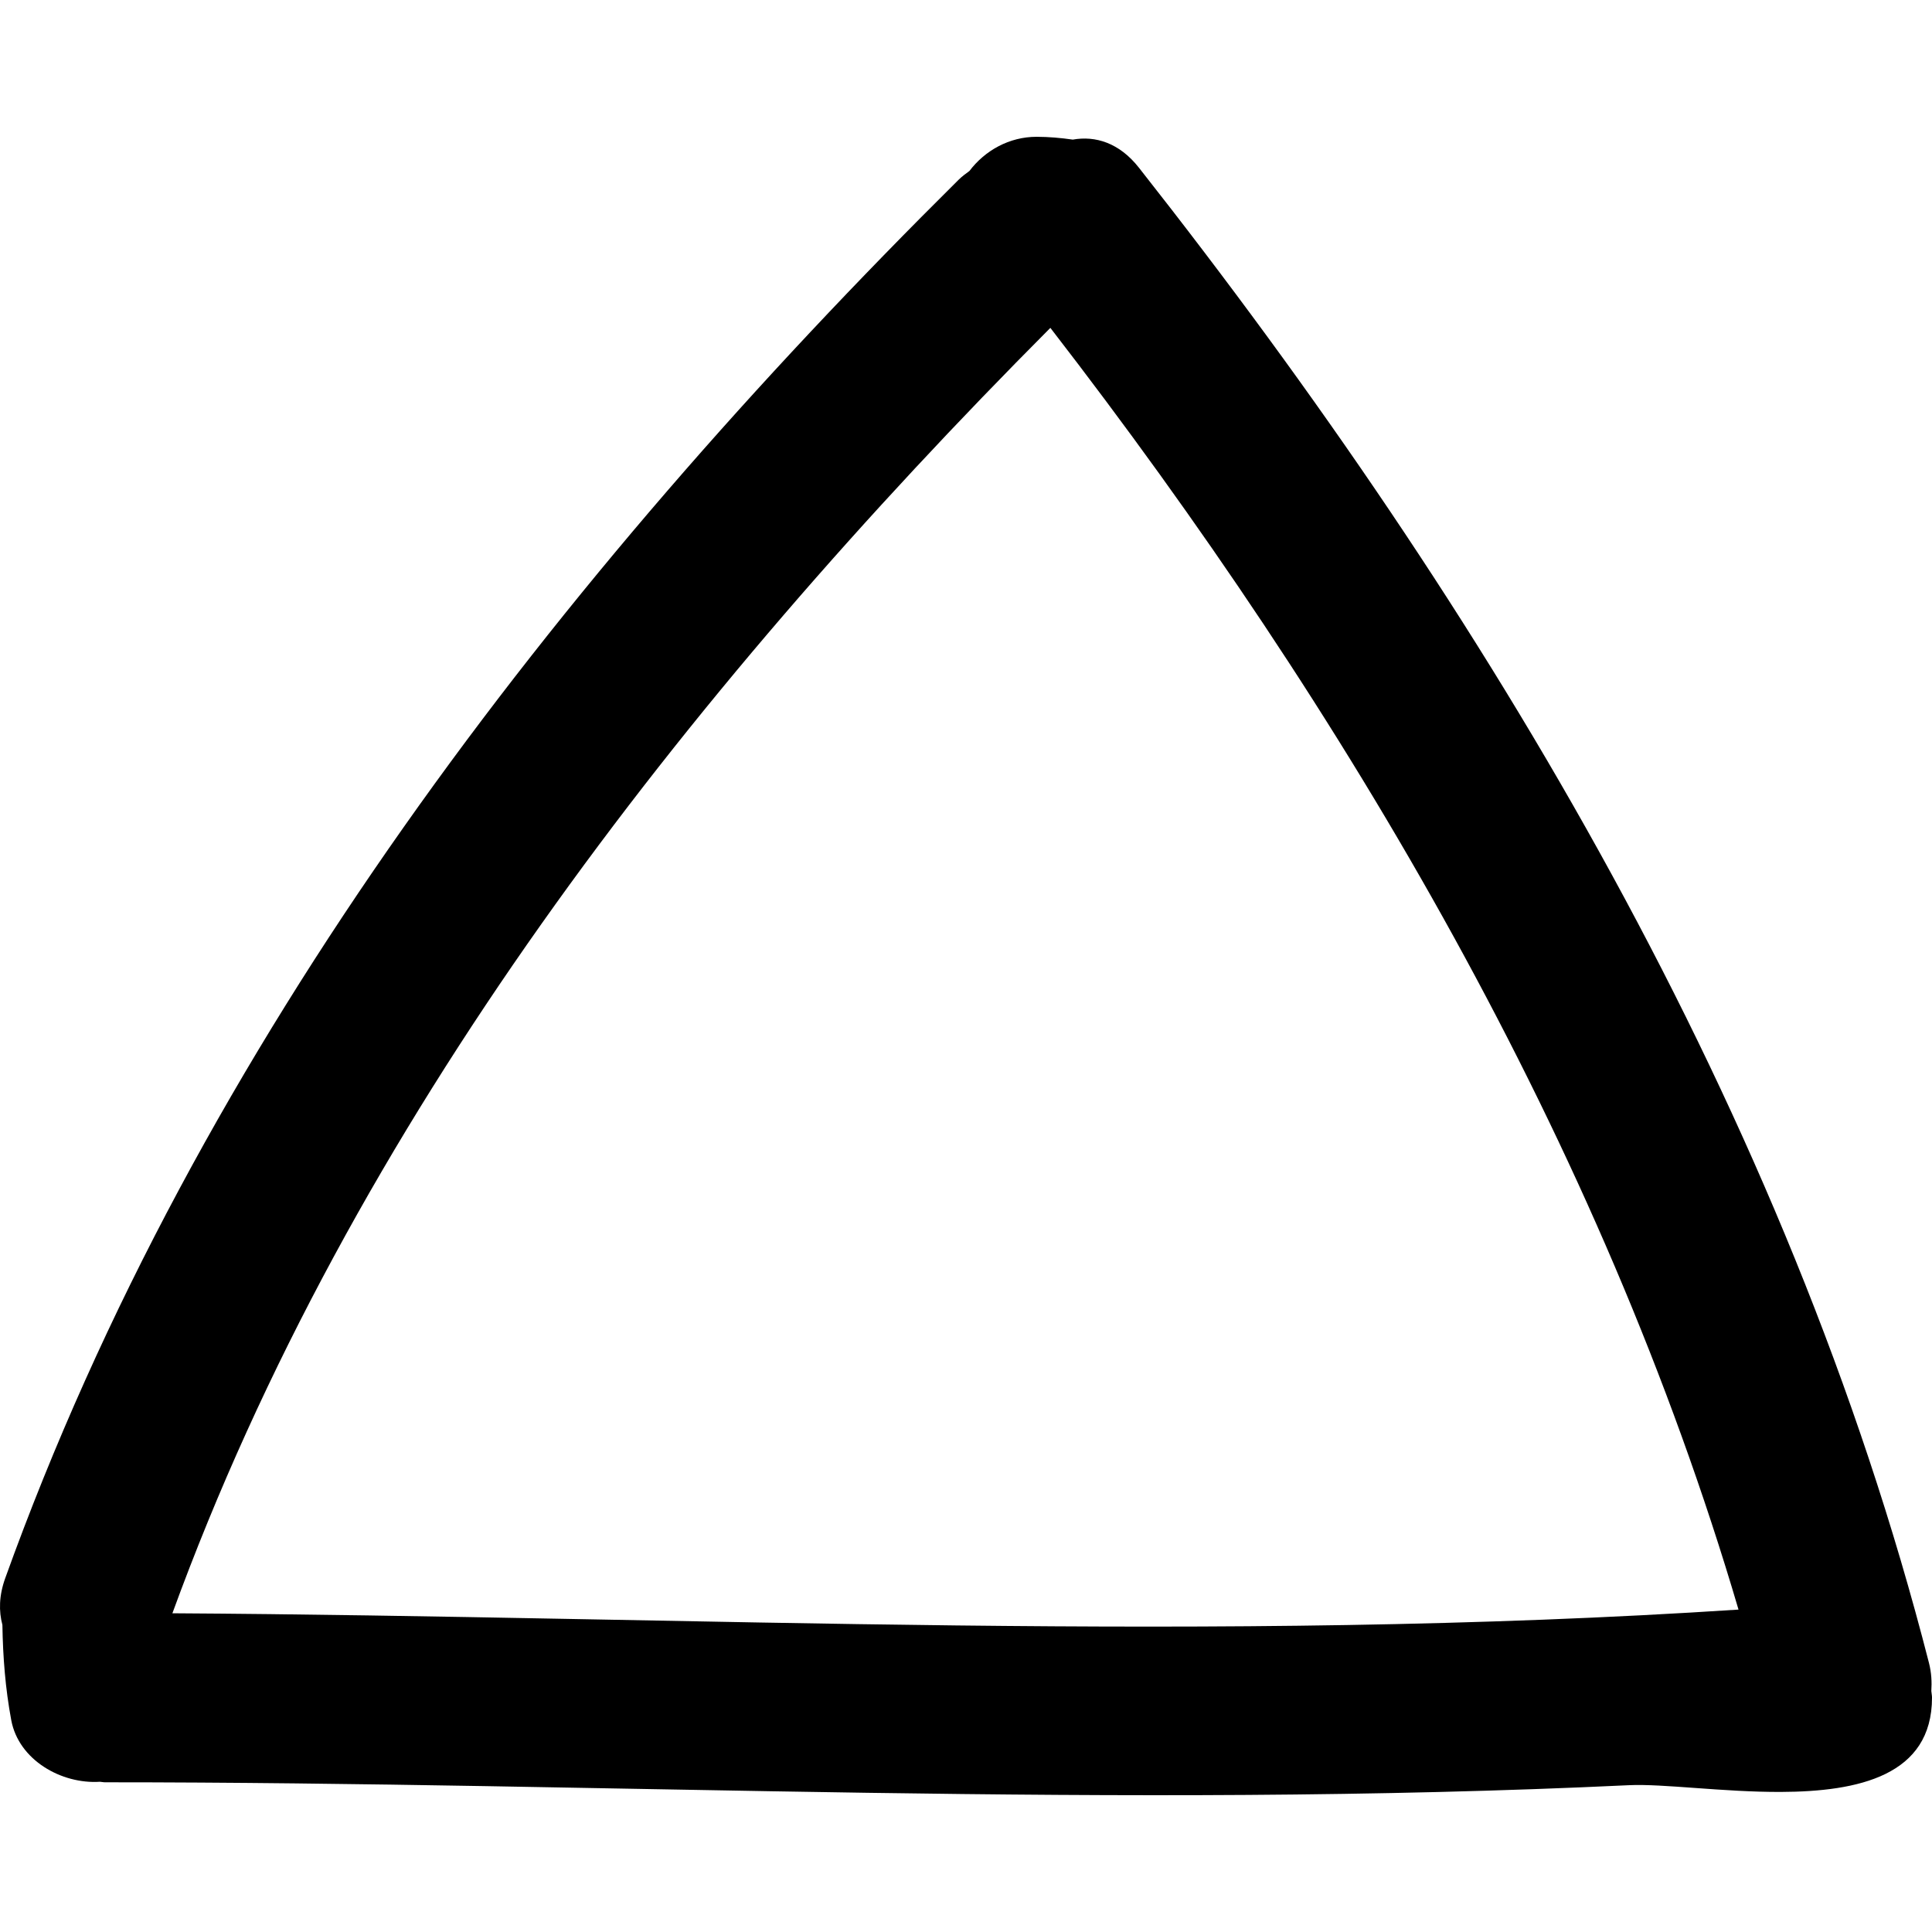
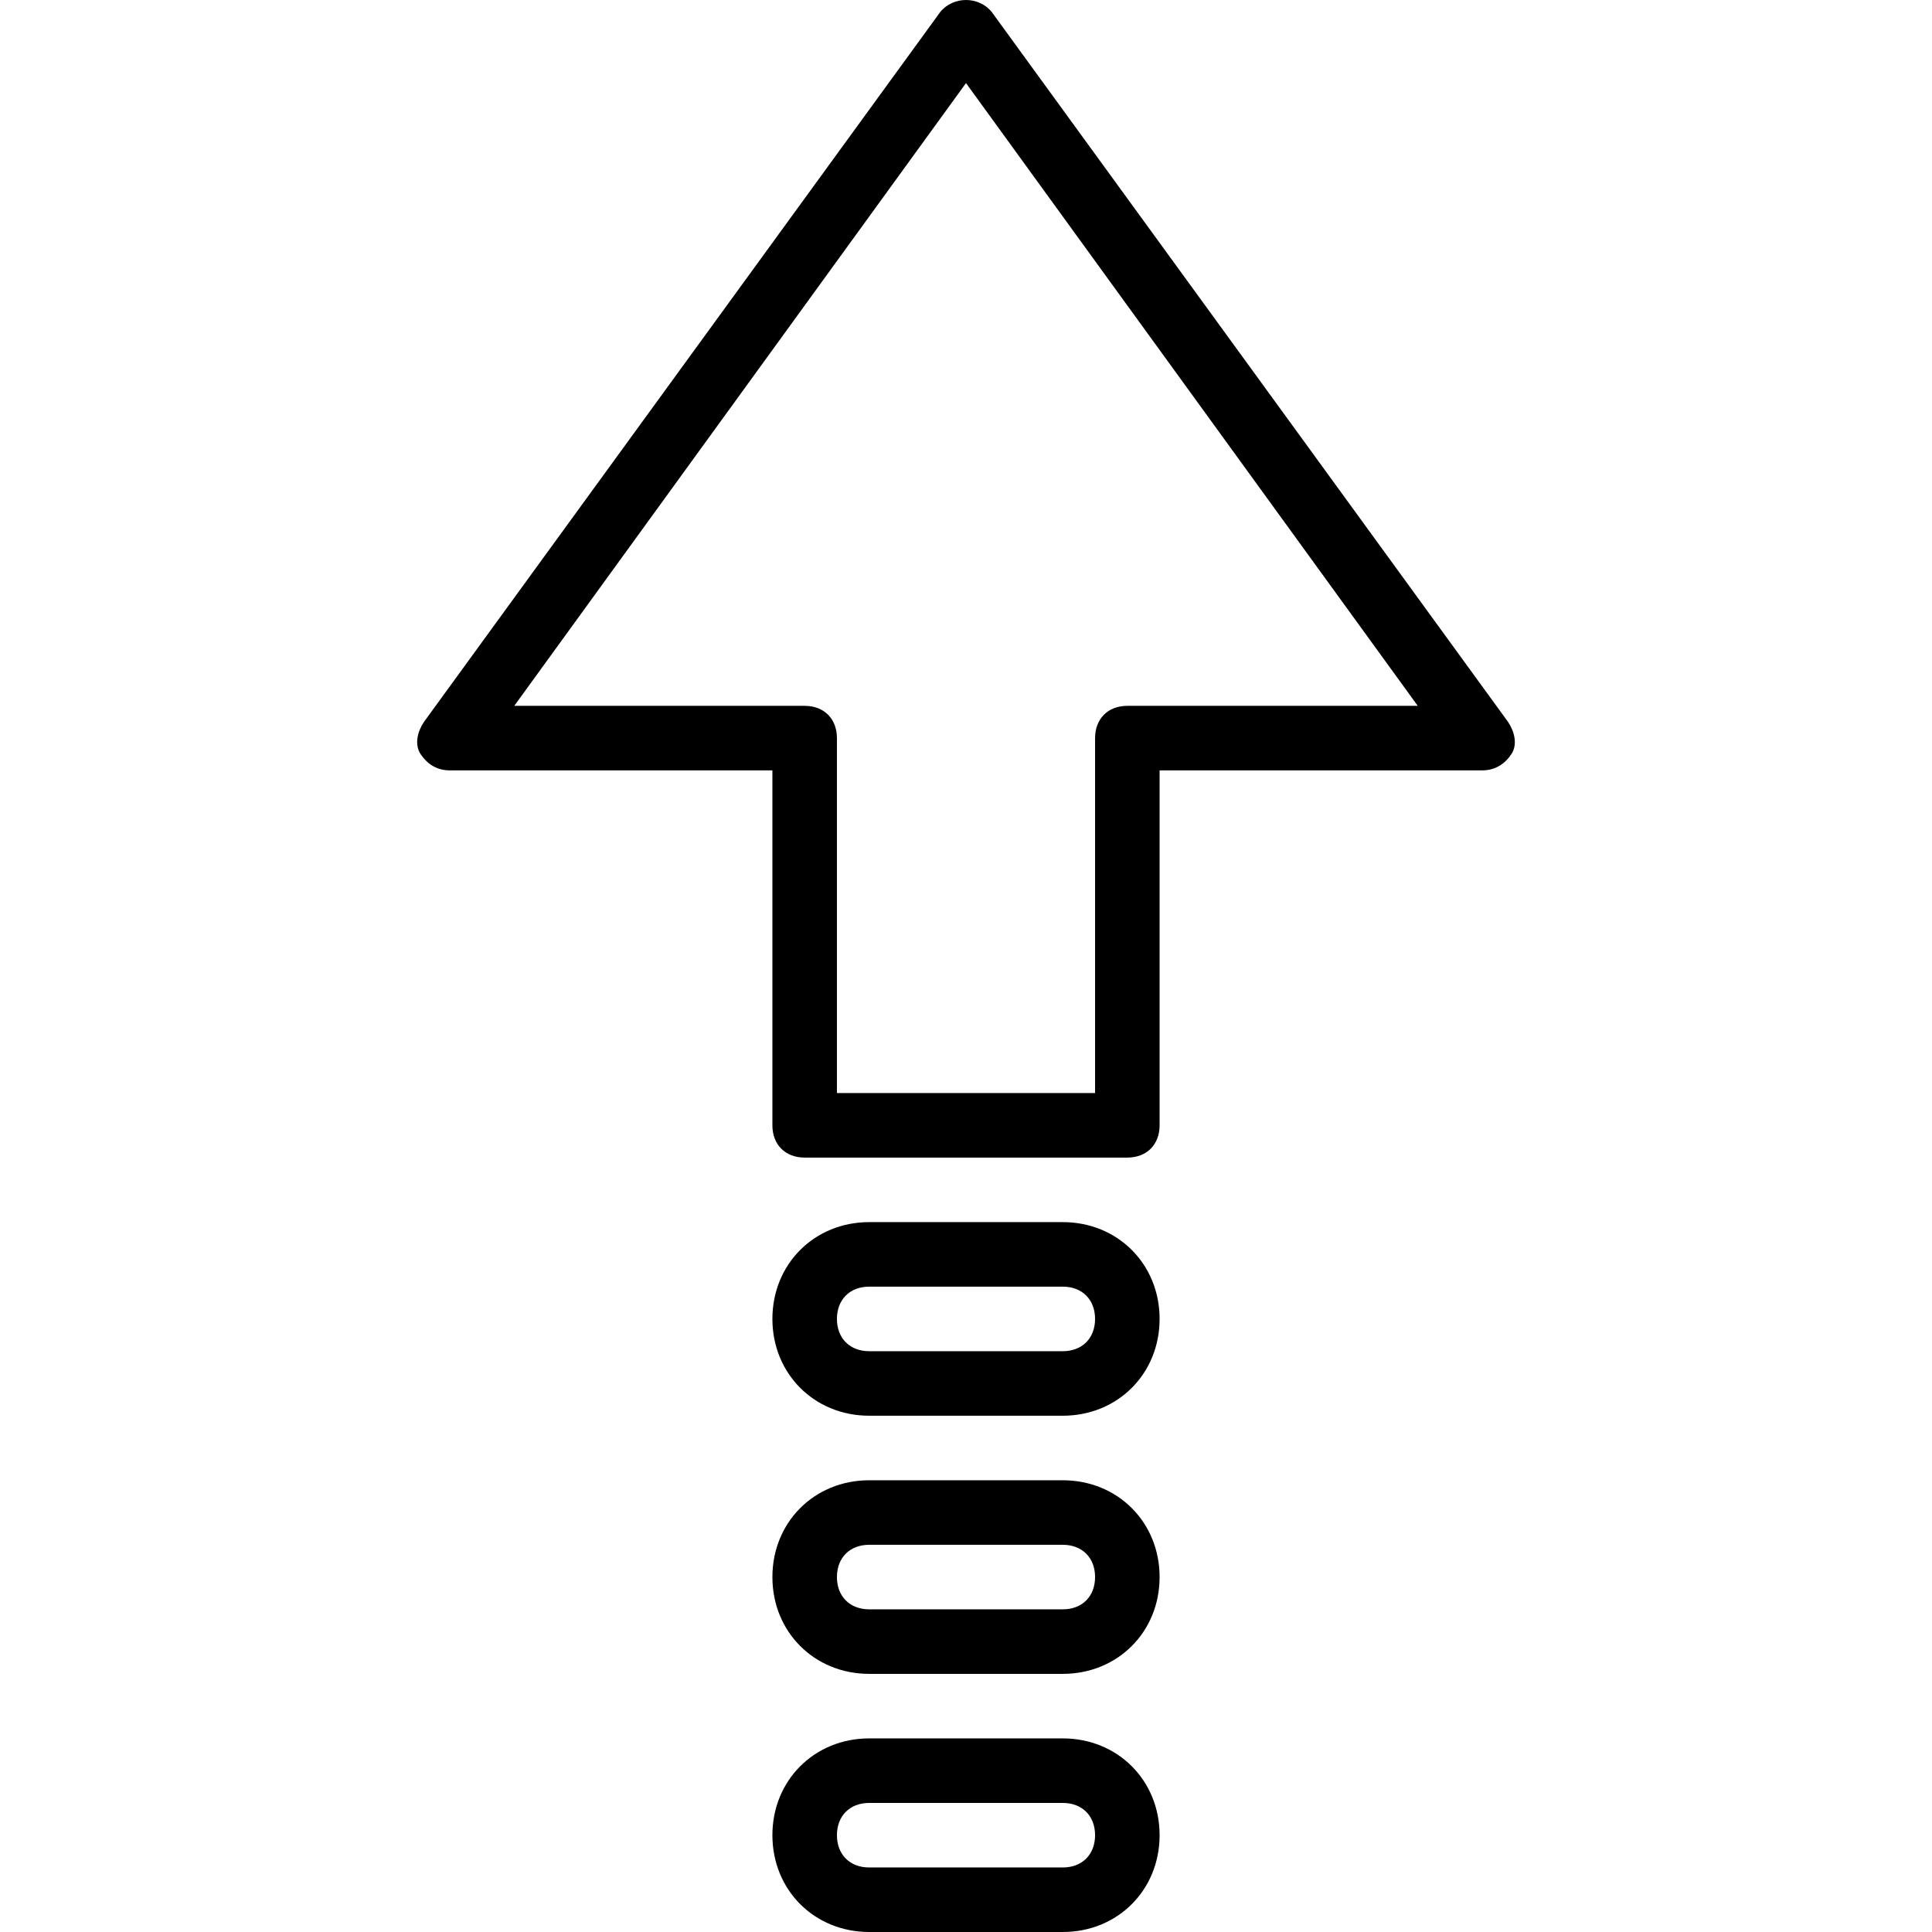
- <svg xmlns="http://www.w3.org/2000/svg" class="svg-icon" style="width: 1em; height: 1em;vertical-align: middle;fill: currentColor;overflow: hidden;" version="1.1" id="Capa_1" viewBox="0 0 415.155 415.154" xml:space="preserve">
-   <g>
+ <svg xmlns="http://www.w3.org/2000/svg" class="svg-icon" style="width: 1em; height: 1em;vertical-align: middle;fill: currentColor;overflow: hidden;" version="1.1" id="Layer_1" viewBox="0 0 510.933 510.933" xml:space="preserve">
+   <g transform="translate(1 1)">
    <g>
-       <path d="M414.505,357.34c-30.336-118.434-94.689-225.955-169.777-321.316c-4.22-5.36-9.369-6.889-14.208-6.025    c-2.575-0.37-5.149-0.599-7.76-0.604c-5.859-0.005-11.1,2.927-14.444,7.343c-0.785,0.576-1.572,1.145-2.326,1.886    C119.701,124.187,42.602,223.84,1.117,339.141c-1.346,3.747-1.384,7.089-0.602,10.019c0.109,6.87,0.632,13.66,1.902,20.47    c1.597,8.576,10.786,13.786,19.058,13.243c0.376,0.021,0.704,0.111,1.092,0.111c109.187,0,218.297,5.81,327.454,0.625    c7.322-0.351,20.245,1.493,32.661,1.447c16.696-0.062,32.474-3.524,32.474-20.271c0-0.482-0.111-0.944-0.147-1.411    C415.129,361.474,415.053,359.493,414.505,357.34z M37.044,346.666C75.563,241.055,146.995,149.501,225.706,70.452    c63.749,82.471,118.327,175.07,147.871,275.422C261.496,353.217,149.247,347.347,37.044,346.666z" />
+       <g>
+         <path d="M397.827,189.933L261.293,2.2c-3.413-4.267-10.24-4.267-13.653,0L111.107,189.933c-1.707,2.56-2.56,5.973-0.853,8.533     c1.707,2.56,4.267,4.267,7.68,4.267h85.333V296.6c0,5.12,3.413,8.533,8.533,8.533h85.333c5.12,0,8.533-3.413,8.533-8.533v-93.867     H391c3.413,0,5.973-1.707,7.68-4.267S399.533,192.493,397.827,189.933z M297.133,185.667c-5.12,0-8.533,3.413-8.533,8.533v93.867     h-68.267V194.2c0-5.12-3.413-8.533-8.533-8.533H135L254.467,20.973l119.467,164.693H297.133z" />
+         <path d="M280.067,322.2h-51.2c-14.507,0-25.6,11.093-25.6,25.6c0,14.507,11.093,25.6,25.6,25.6h51.2     c14.507,0,25.6-11.093,25.6-25.6C305.667,333.293,294.573,322.2,280.067,322.2z M280.067,356.333h-51.2     c-5.12,0-8.533-3.413-8.533-8.533s3.413-8.533,8.533-8.533h51.2c5.12,0,8.533,3.413,8.533,8.533S285.187,356.333,280.067,356.333     z" />
+         <path d="M280.067,390.467h-51.2c-14.507,0-25.6,11.093-25.6,25.6s11.093,25.6,25.6,25.6h51.2c14.507,0,25.6-11.093,25.6-25.6     S294.573,390.467,280.067,390.467z M280.067,424.6h-51.2c-5.12,0-8.533-3.413-8.533-8.533s3.413-8.533,8.533-8.533h51.2     c5.12,0,8.533,3.413,8.533,8.533S285.187,424.6,280.067,424.6z" />
+         <path d="M280.067,458.733h-51.2c-14.507,0-25.6,11.093-25.6,25.6s11.093,25.6,25.6,25.6h51.2c14.507,0,25.6-11.093,25.6-25.6     S294.573,458.733,280.067,458.733z M280.067,492.867h-51.2c-5.12,0-8.533-3.413-8.533-8.533s3.413-8.533,8.533-8.533h51.2     c5.12,0,8.533,3.413,8.533,8.533S285.187,492.867,280.067,492.867z" />
+       </g>
    </g>
  </g>
</svg>
